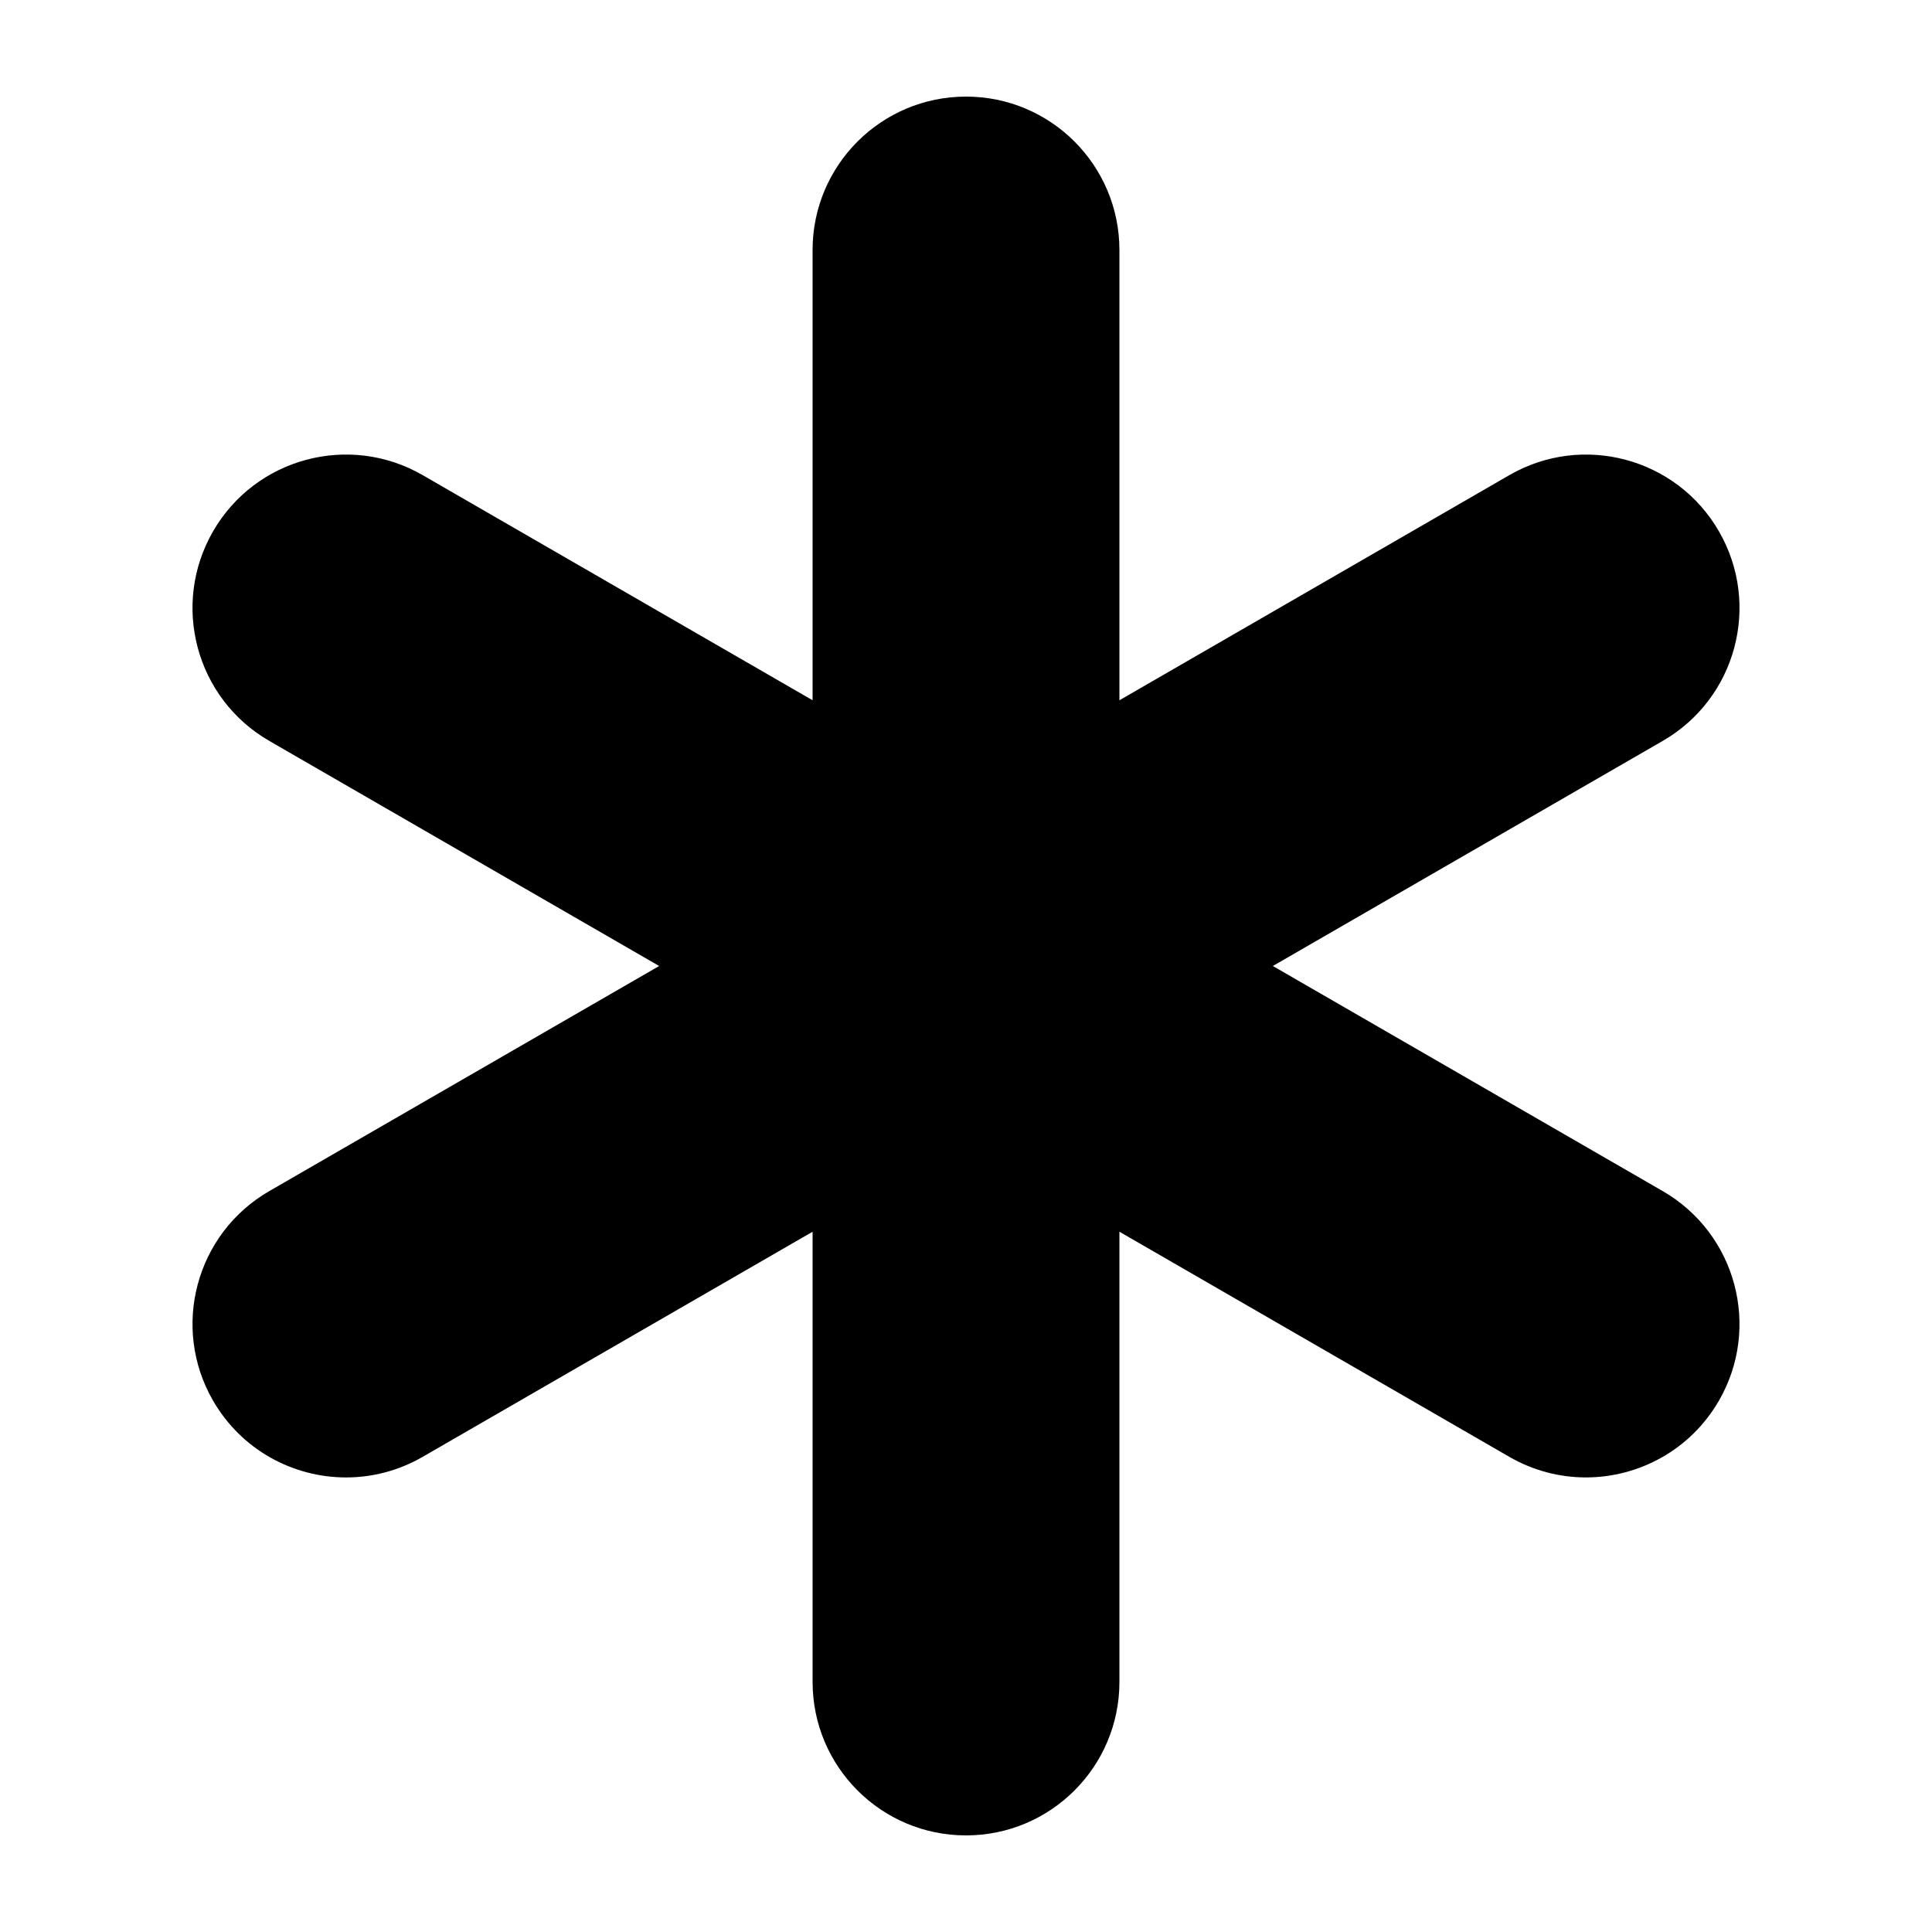
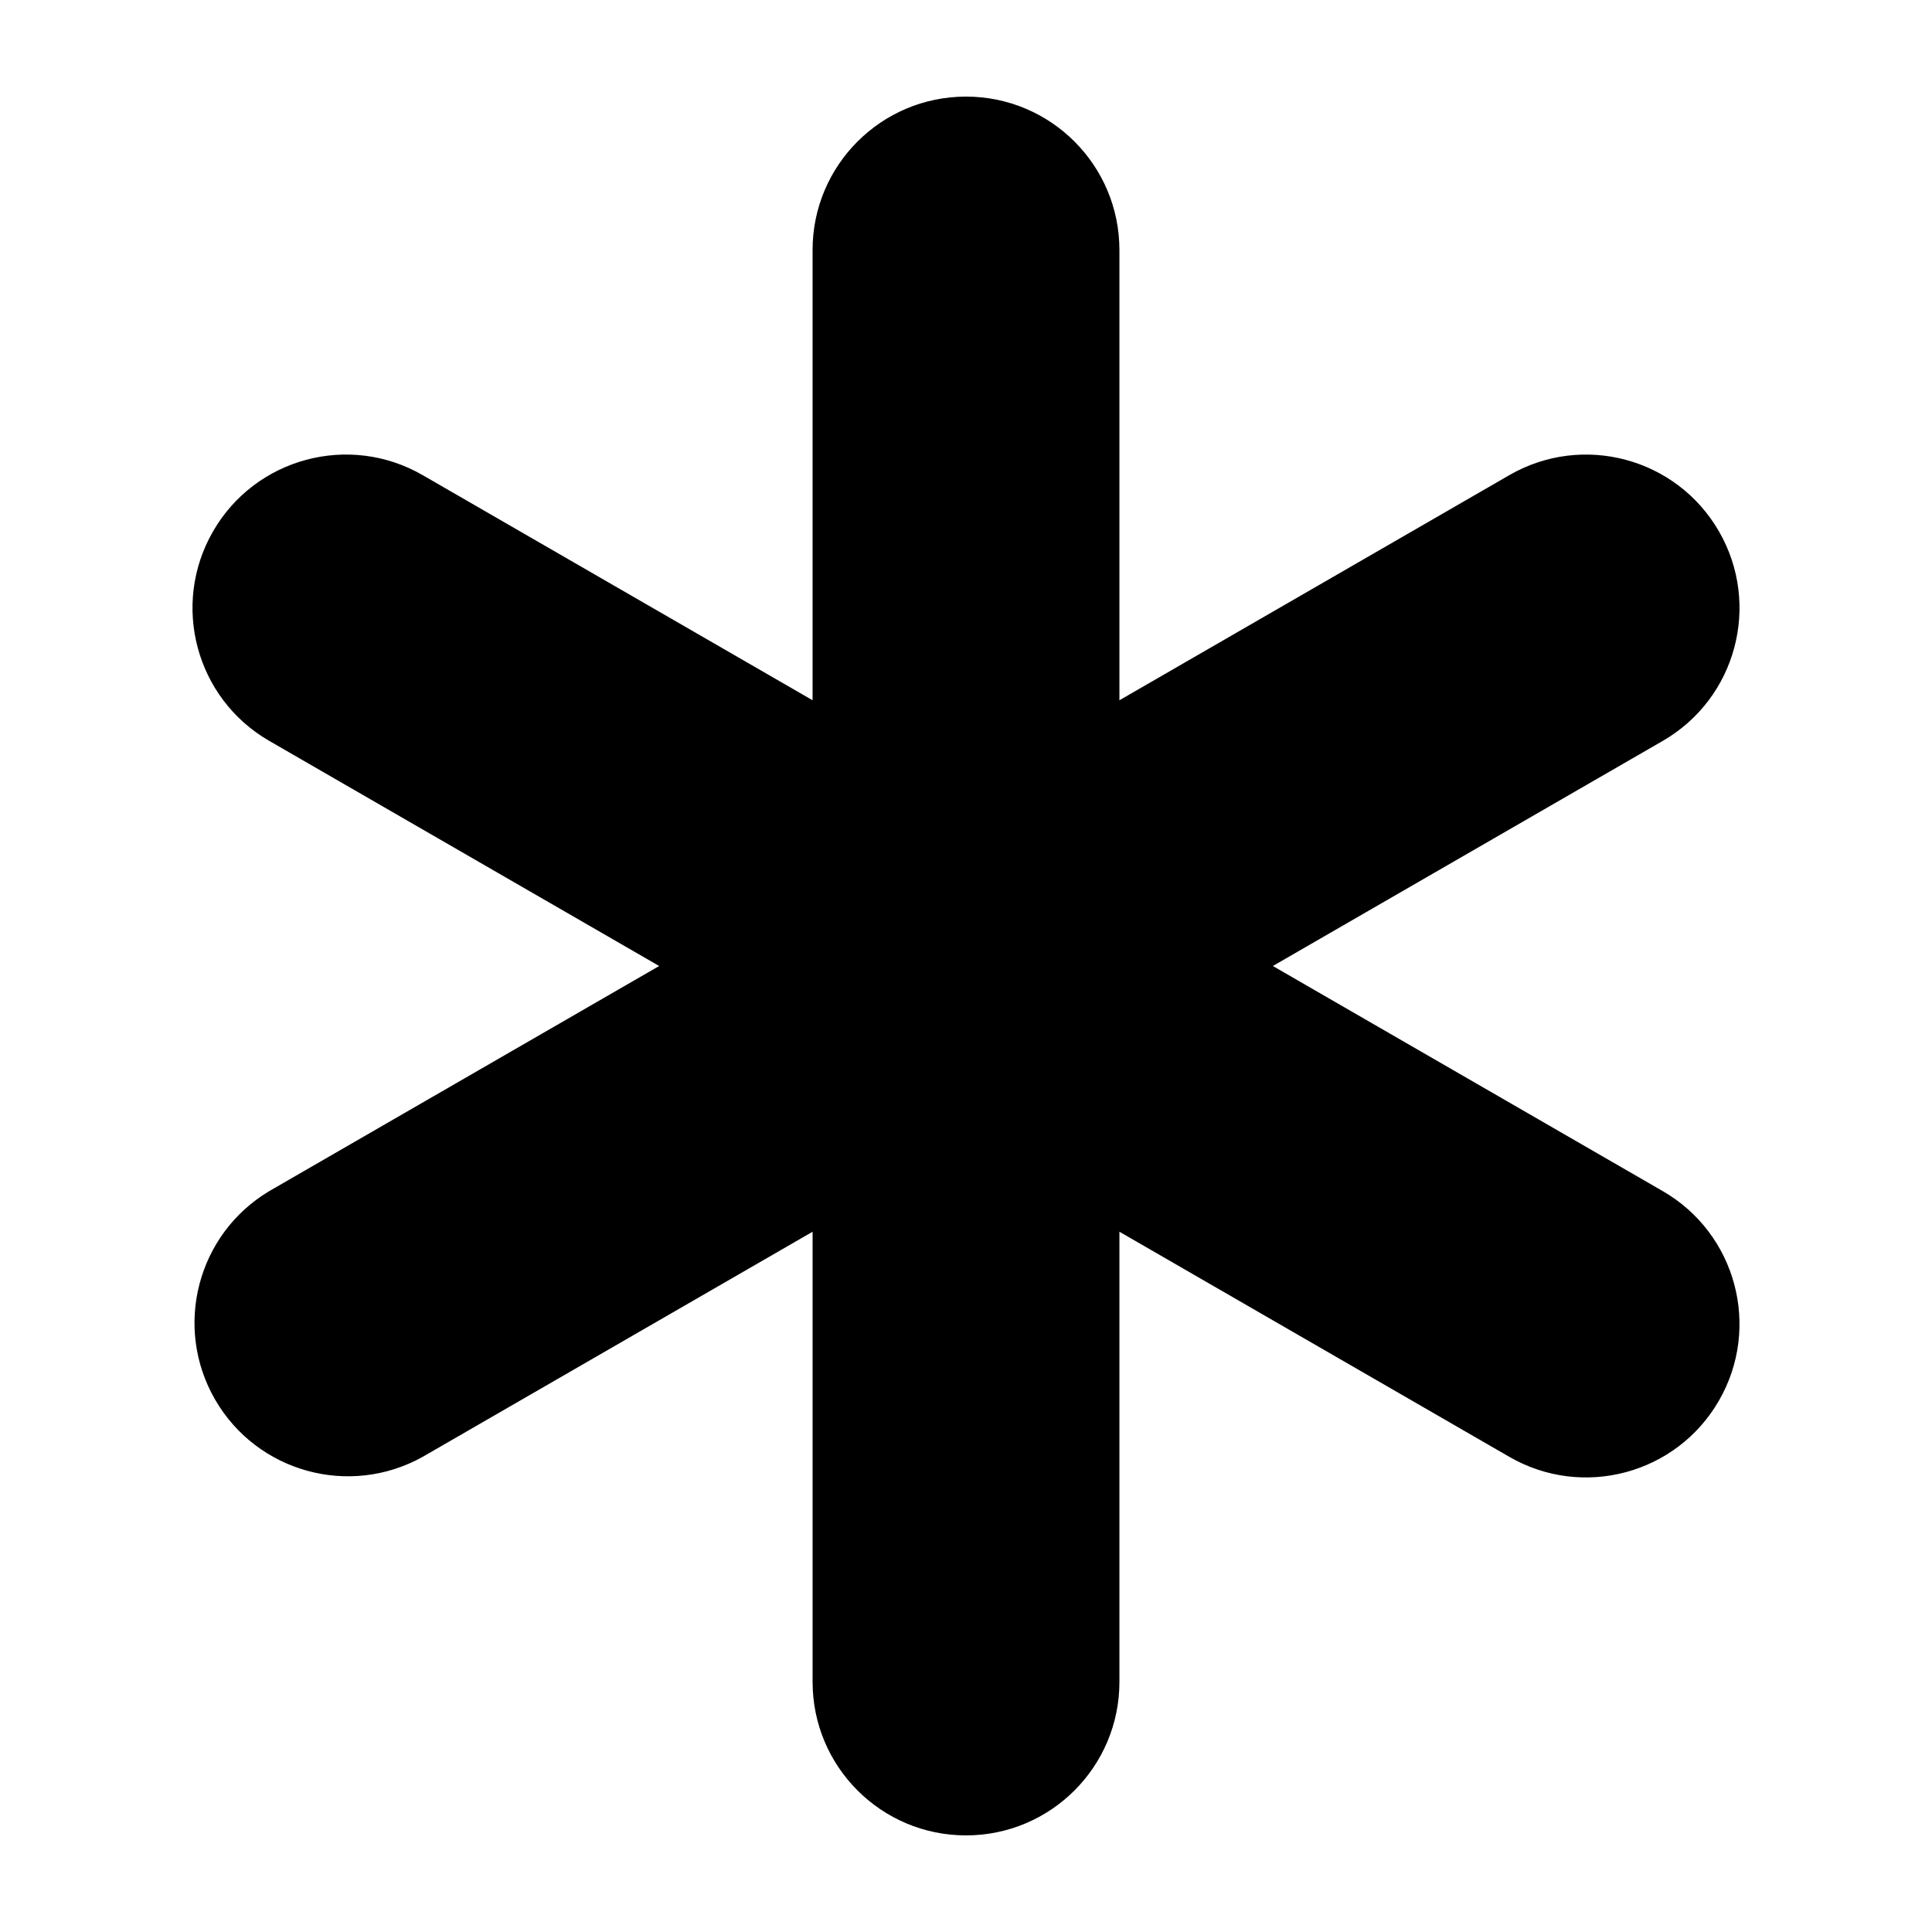
- <svg xmlns="http://www.w3.org/2000/svg" version="1.1" x="0px" y="0px" viewBox="0 0 100 100" enable-background="new 0 0 100 100" xml:space="preserve">
-   <path d="M86.064,61.652L65.883,50l20.182-11.652c3.798-2.192,5.1-7.049,2.906-10.848c-2.192-3.799-7.051-5.099-10.848-2.907  L57.941,36.246V12.941C57.941,8.556,54.387,5,50,5c-4.386,0-7.941,3.556-7.941,7.941v23.304L21.877,24.593  c-3.799-2.193-8.656-0.892-10.848,2.907c-2.193,3.798-0.892,8.655,2.907,10.848L34.118,50L13.936,61.652  c-3.798,2.193-5.1,7.05-2.907,10.848c1.471,2.548,4.14,3.972,6.884,3.972c1.348,0,2.713-0.344,3.963-1.065L42.06,63.754v23.305  C42.06,91.445,45.615,95,50,95c4.386,0,7.941-3.555,7.941-7.941V63.754l20.182,11.652c1.251,0.722,2.616,1.065,3.963,1.065  c2.744,0,5.414-1.424,6.885-3.972C91.164,68.702,89.862,63.846,86.064,61.652z" />
+ <svg xmlns="http://www.w3.org/2000/svg" viewBox="0 0 100 100">
+   <path d="M86.064 61.652L65.883 50l20.182-11.652A7.94 7.94 0 0 0 88.971 27.5a7.942 7.942 0 0 0-10.848-2.907L57.941 36.246V12.941a7.941 7.941 0 0 0-15.882 0v23.304L21.877 24.593A7.94 7.94 0 0 0 11.029 27.5a7.94 7.94 0 0 0 2.907 10.848L34.118 50 13.936 61.652a7.942 7.942 0 0 0 7.94 13.755L42.06 63.754v23.305a7.94 7.94 0 1 0 15.881 0V63.754l20.182 11.652a7.939 7.939 0 0 0 10.848-2.907 7.94 7.94 0 0 0-2.907-10.847z" fill="inherit" />
</svg>
